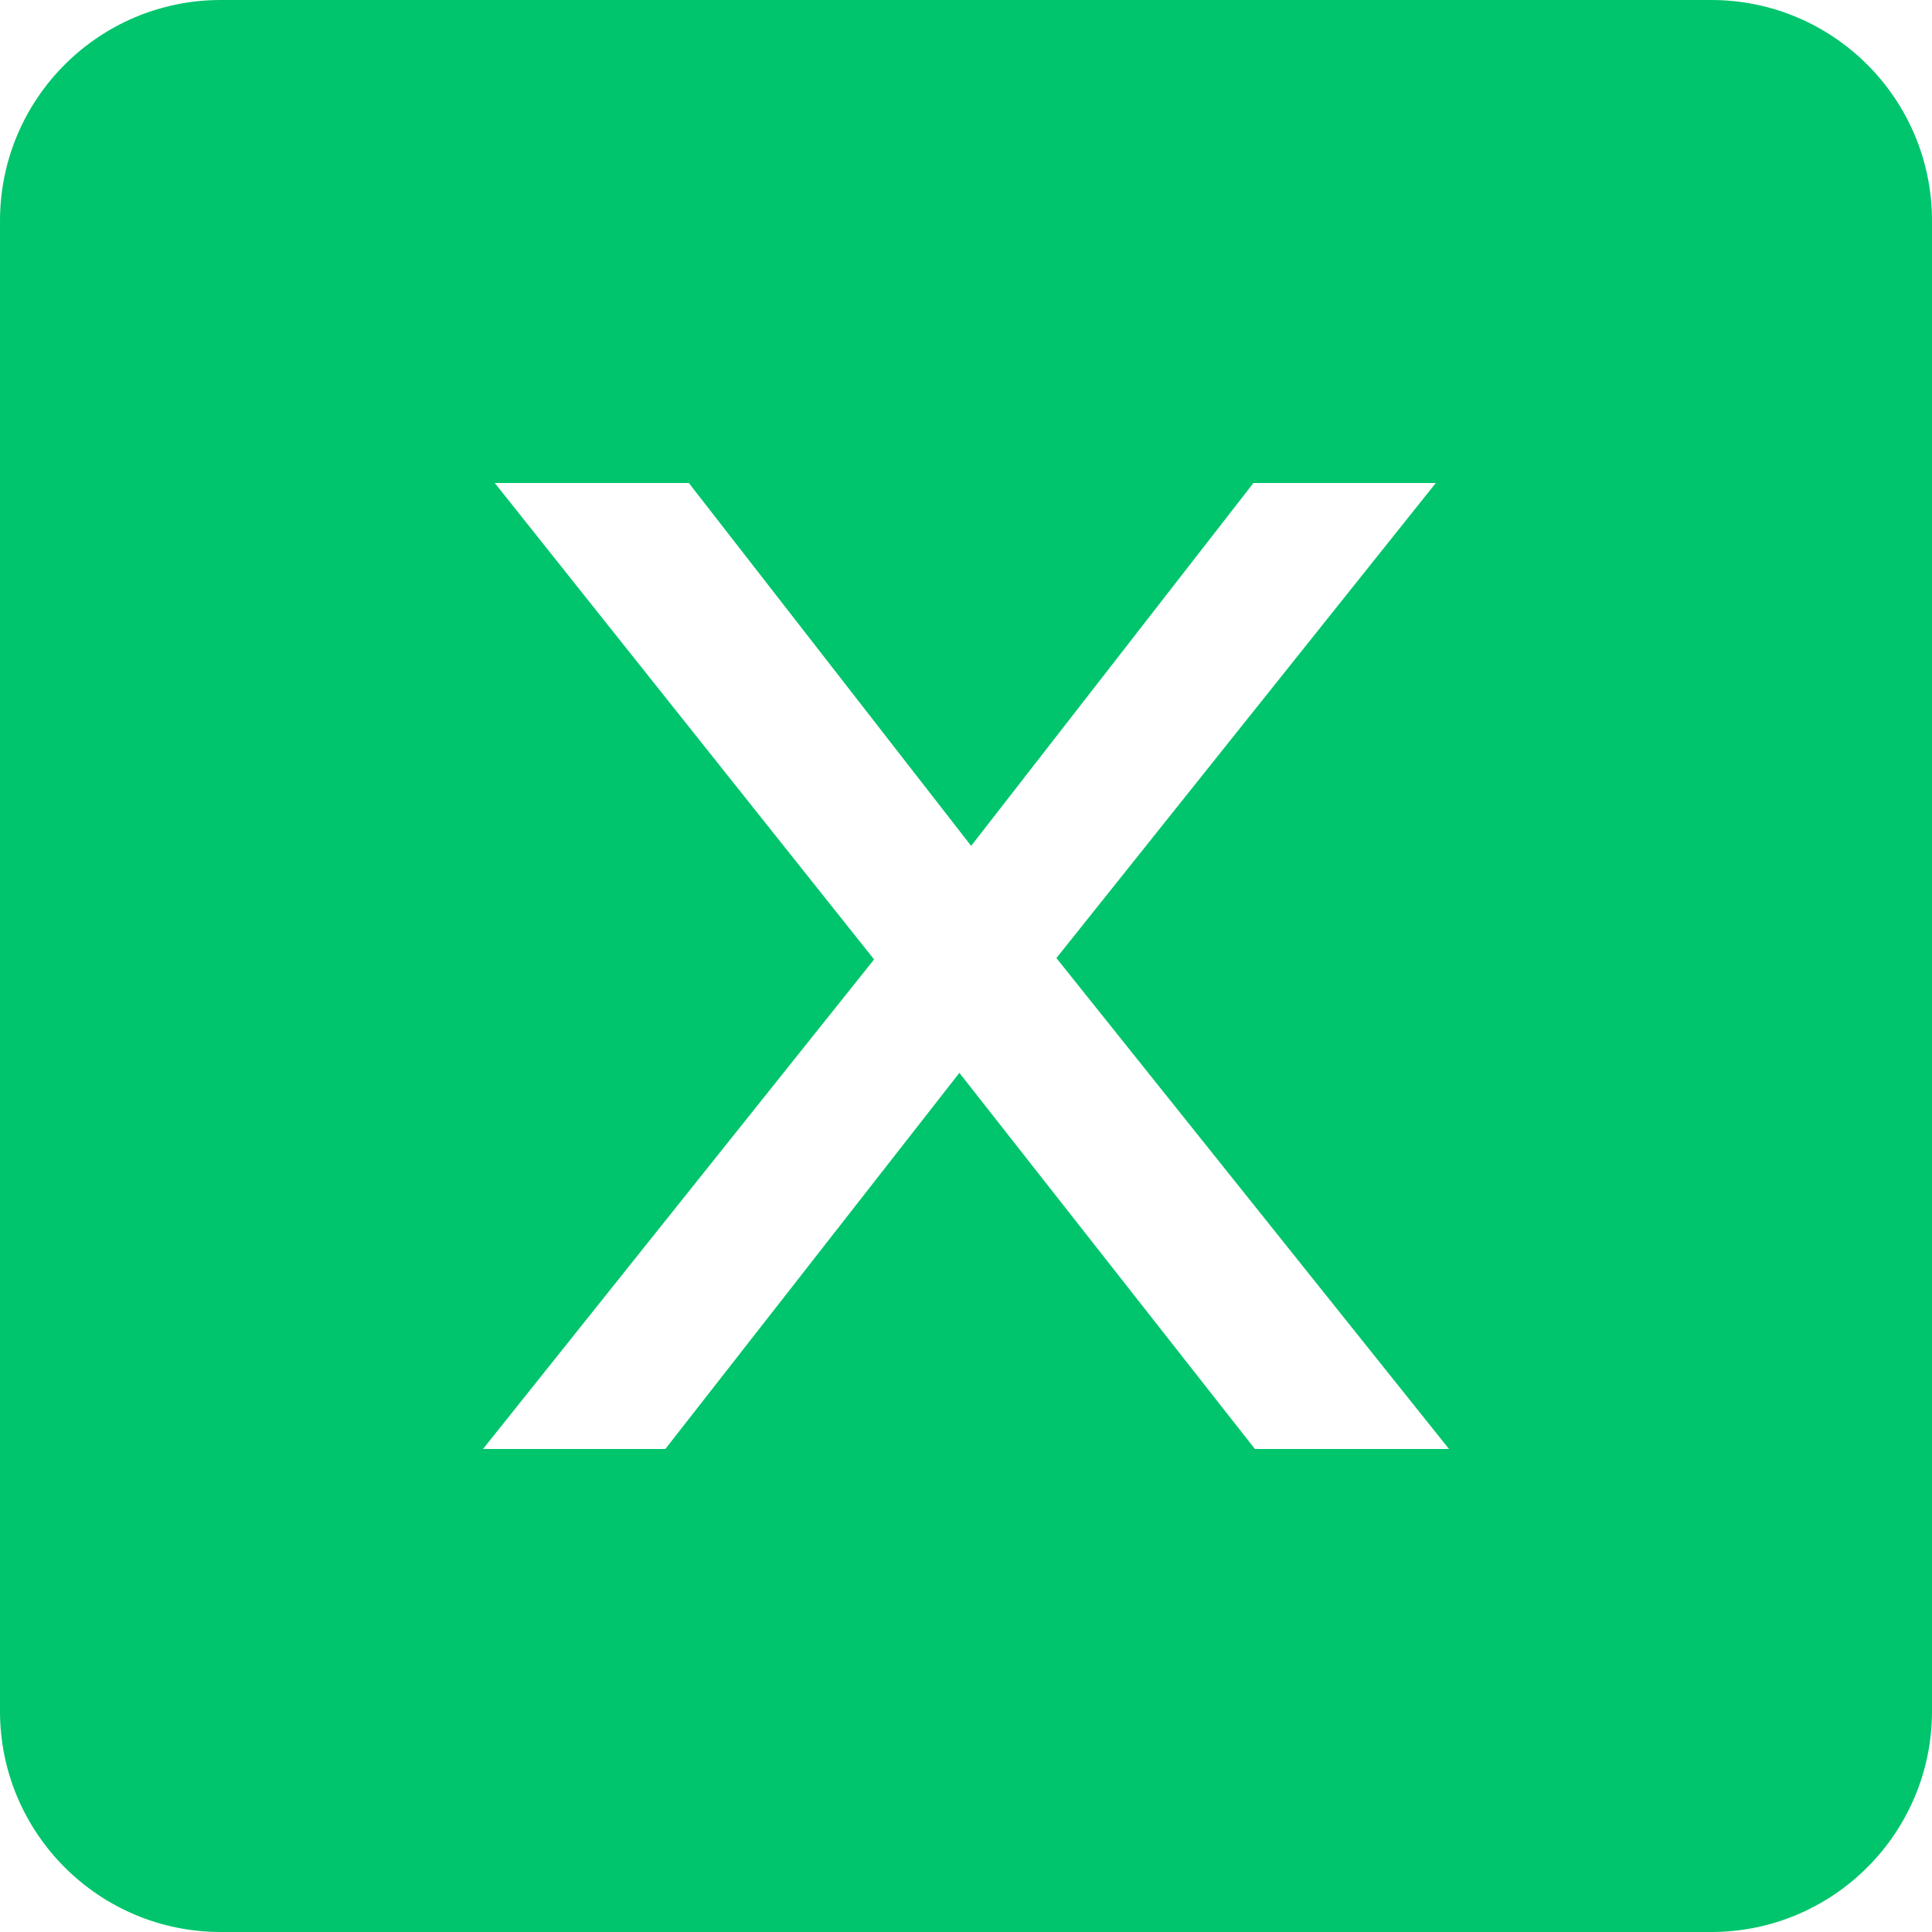
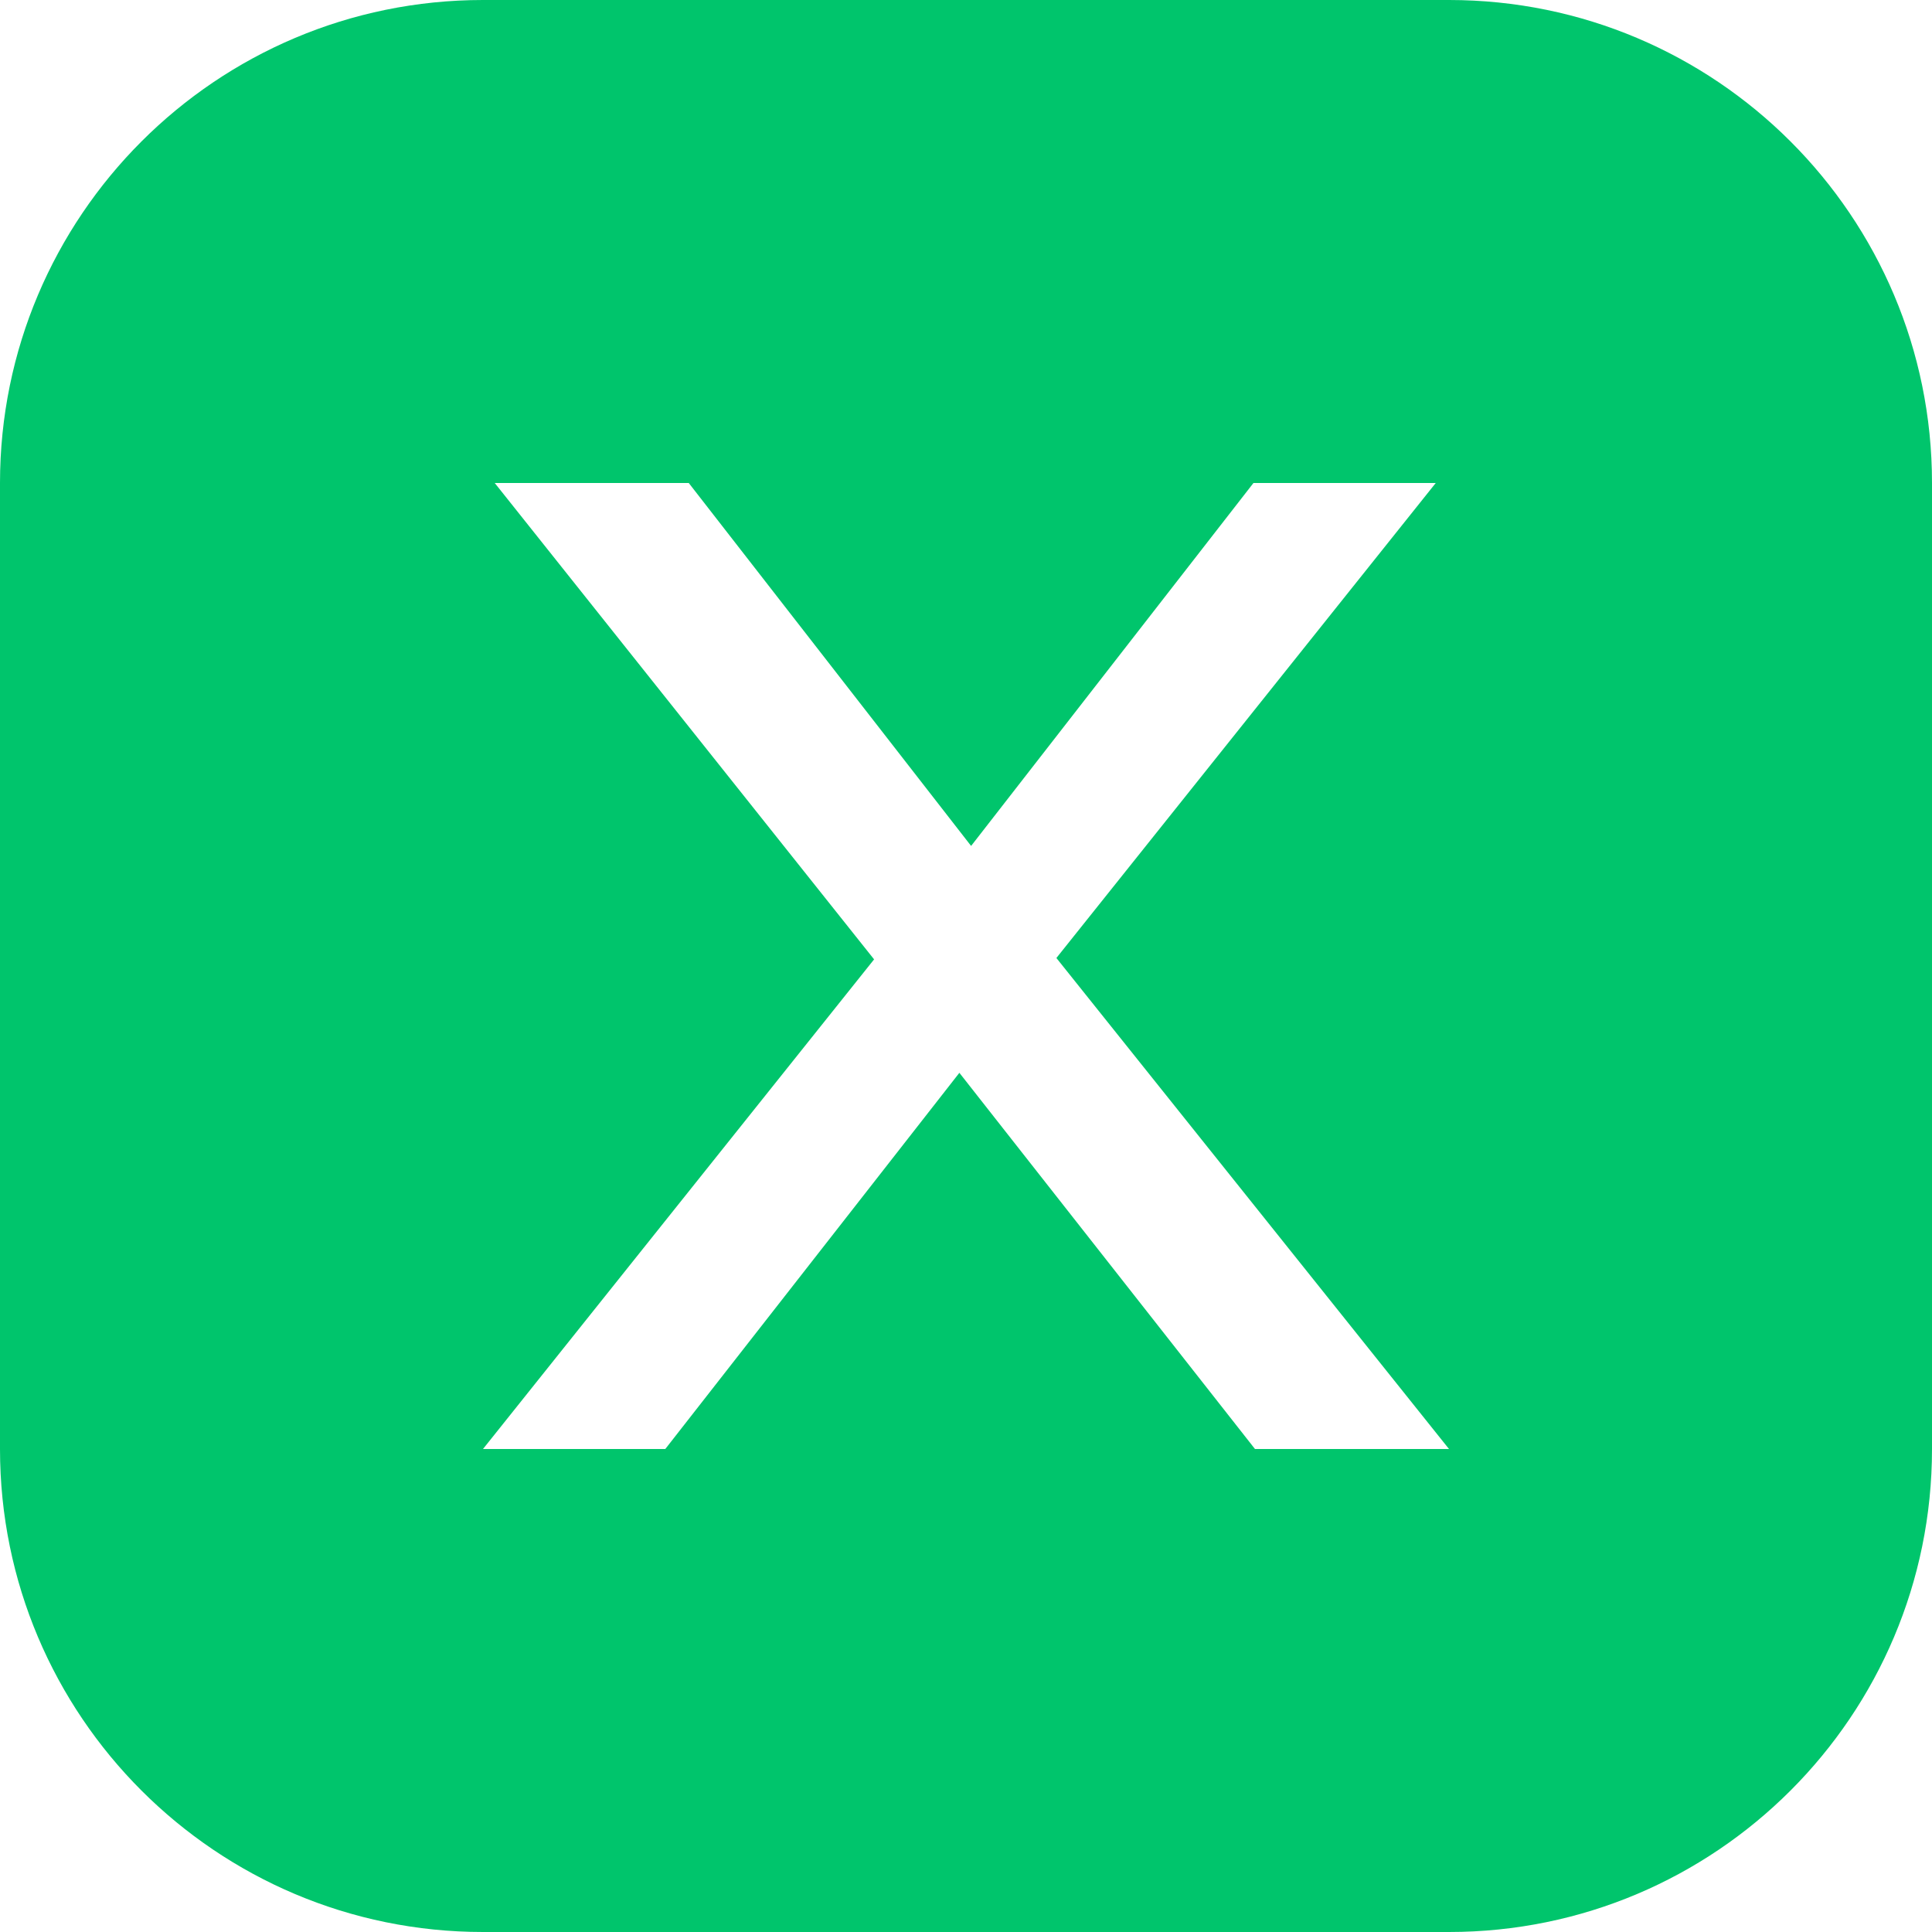
- <svg xmlns="http://www.w3.org/2000/svg" preserveAspectRatio="none" overflow="visible" style="display: block;" width="35" height="35" viewBox="0 0 35 35" fill="none">
-   <path id="Subtract" d="M31 0C33.209 0 35 1.791 35 4V31C35 33.209 33.209 35 31 35H4C1.791 35 1.208e-08 33.209 0 31V4C0 1.791 1.791 1.20798e-08 4 0H31ZM8.963 8.75L15.835 17.381L8.75 26.25H12.053L17.38 19.436L22.734 26.25H26.25L19.138 17.356L26.011 8.75H22.707L17.593 15.324L12.479 8.75H8.963Z" fill="#00C56C" />
+ <svg xmlns="http://www.w3.org/2000/svg" preserveAspectRatio="none" overflow="visible" style="display: block;" width="14" height="14" viewBox="0 0 14 14" fill="none">
+   <path id="Subtract" d="M10.5 0C12.433 0 14 1.567 14 3.5V10.5C14 12.433 12.433 14 10.5 14H3.5C1.567 14 2.25493e-07 12.433 0 10.5V3.5C0 1.567 1.567 2.2549e-07 3.5 0H10.5ZM3.585 3.5L6.334 6.952L3.5 10.5H4.821L6.952 7.774L9.094 10.5H10.5L7.655 6.942L10.404 3.5H9.083L7.037 6.13L4.991 3.5H3.585Z" fill="#00C56C" />
</svg>
